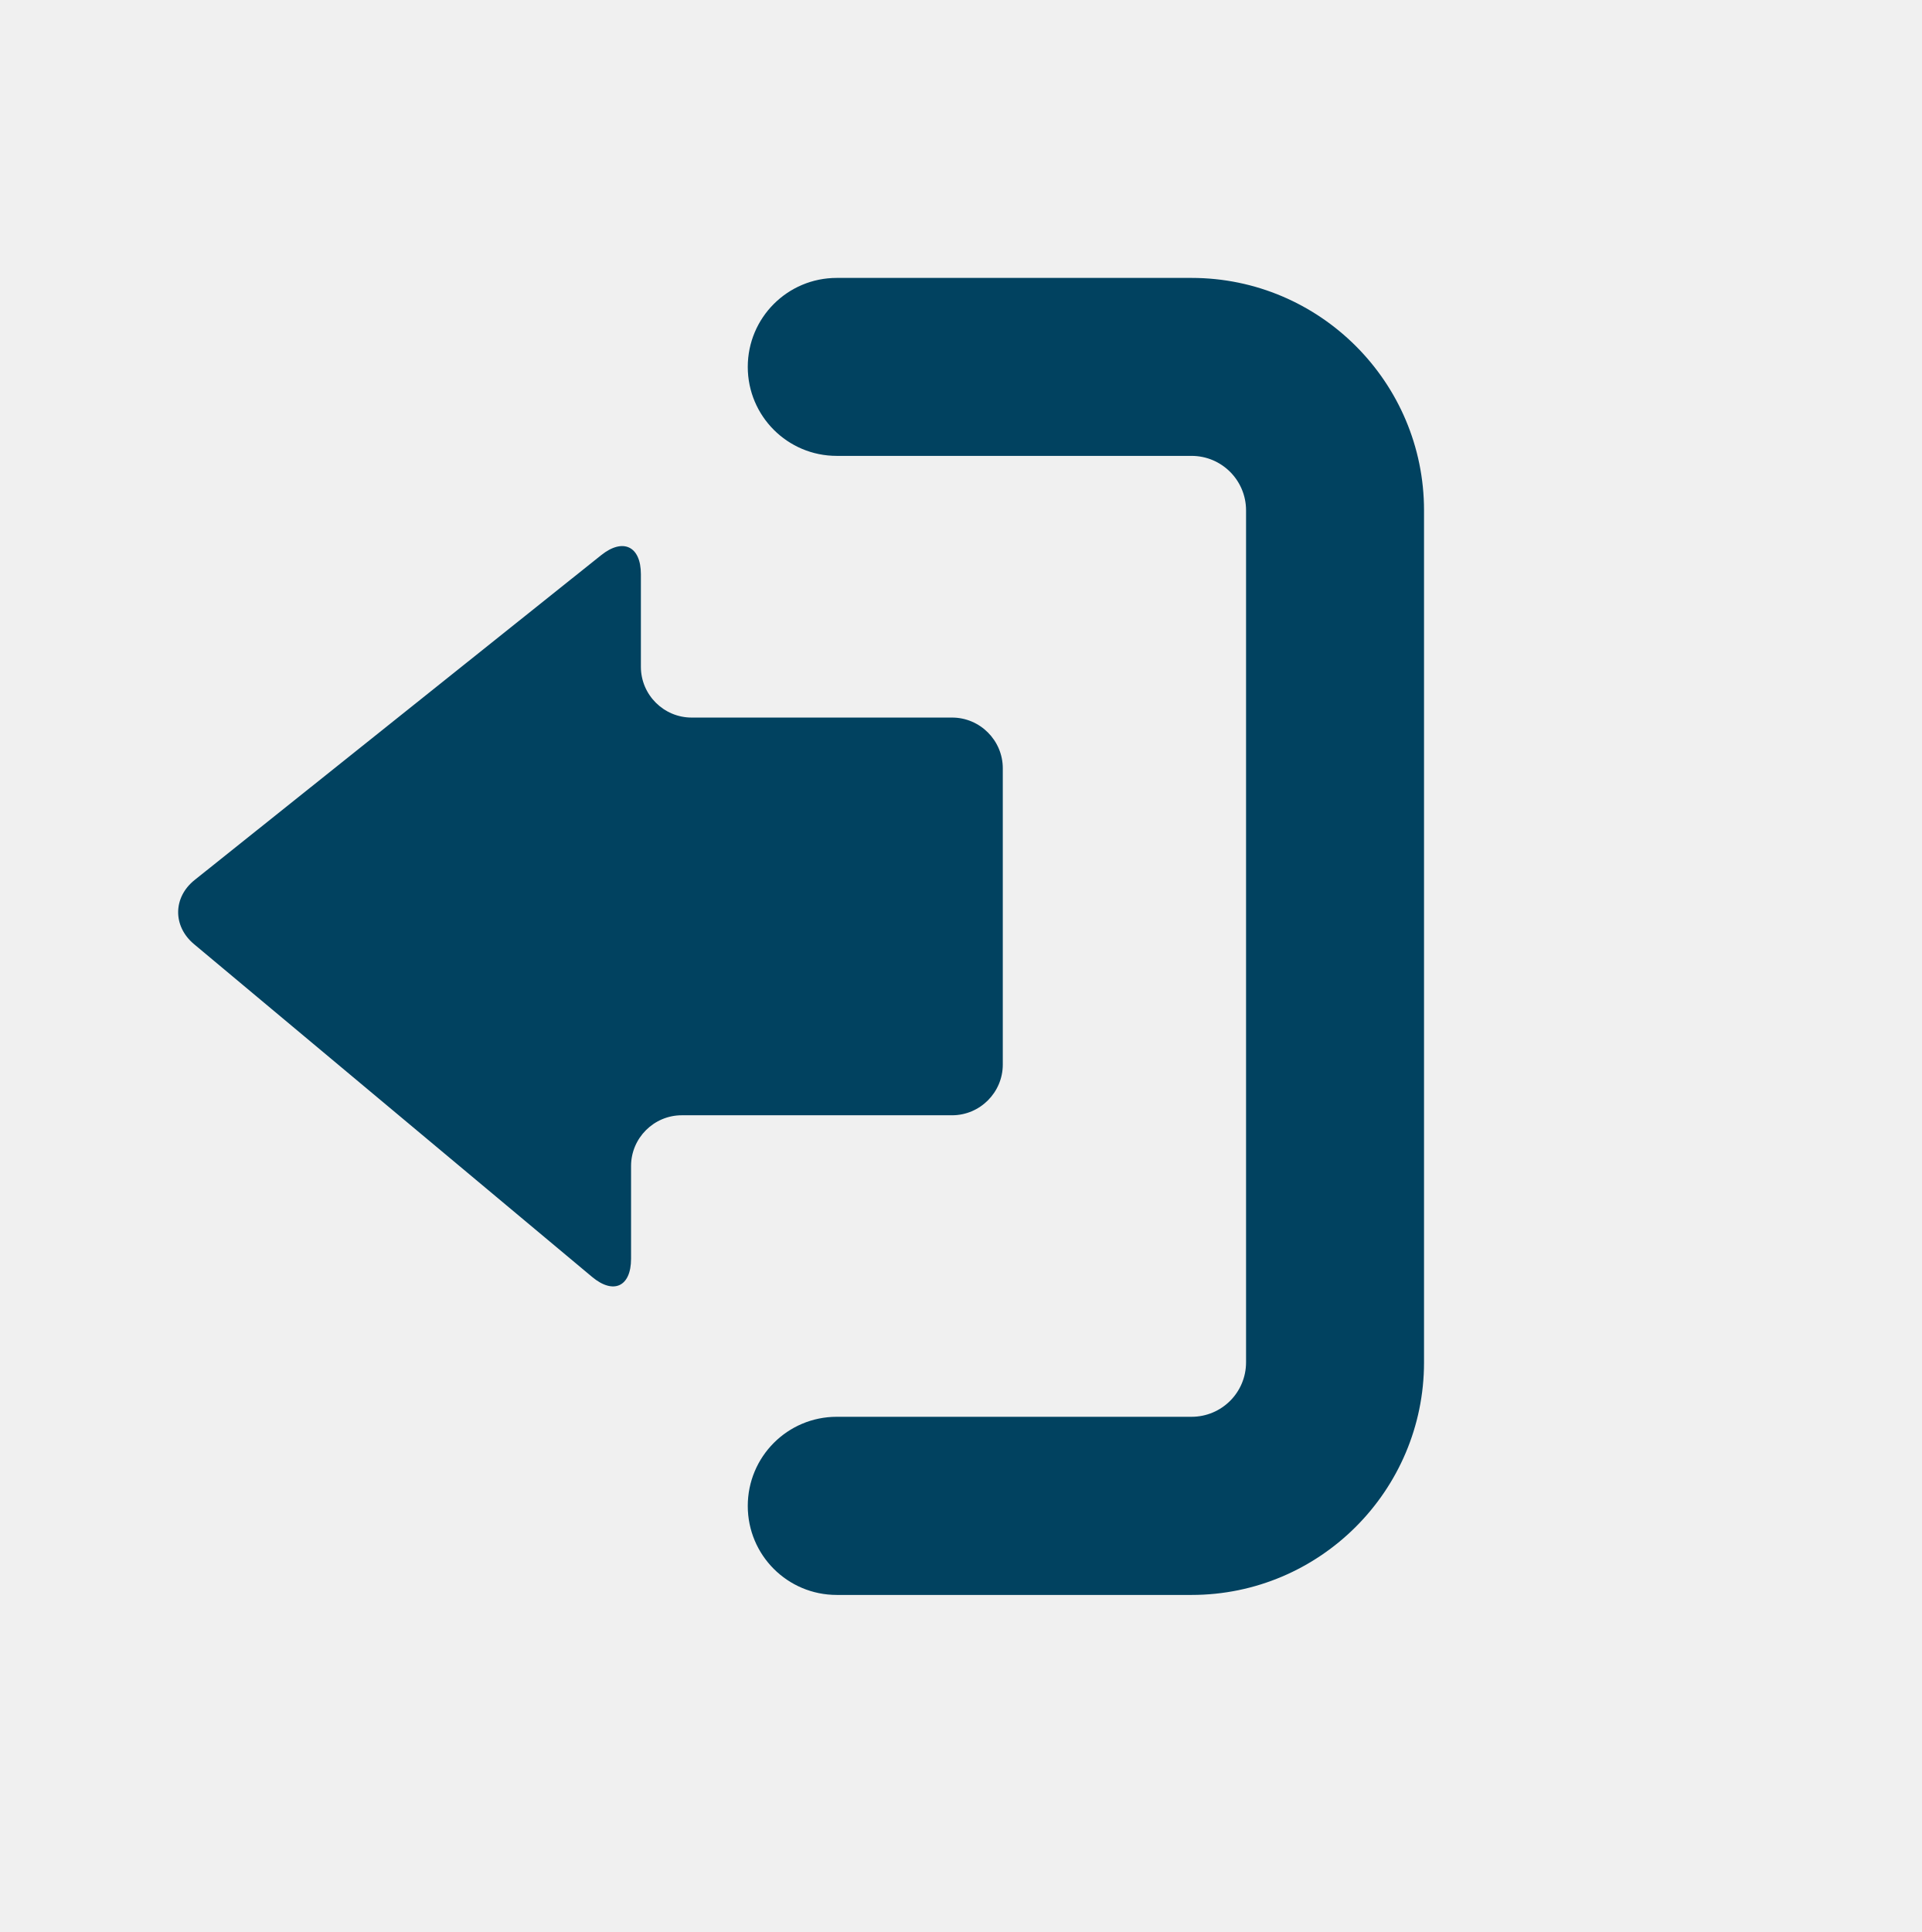
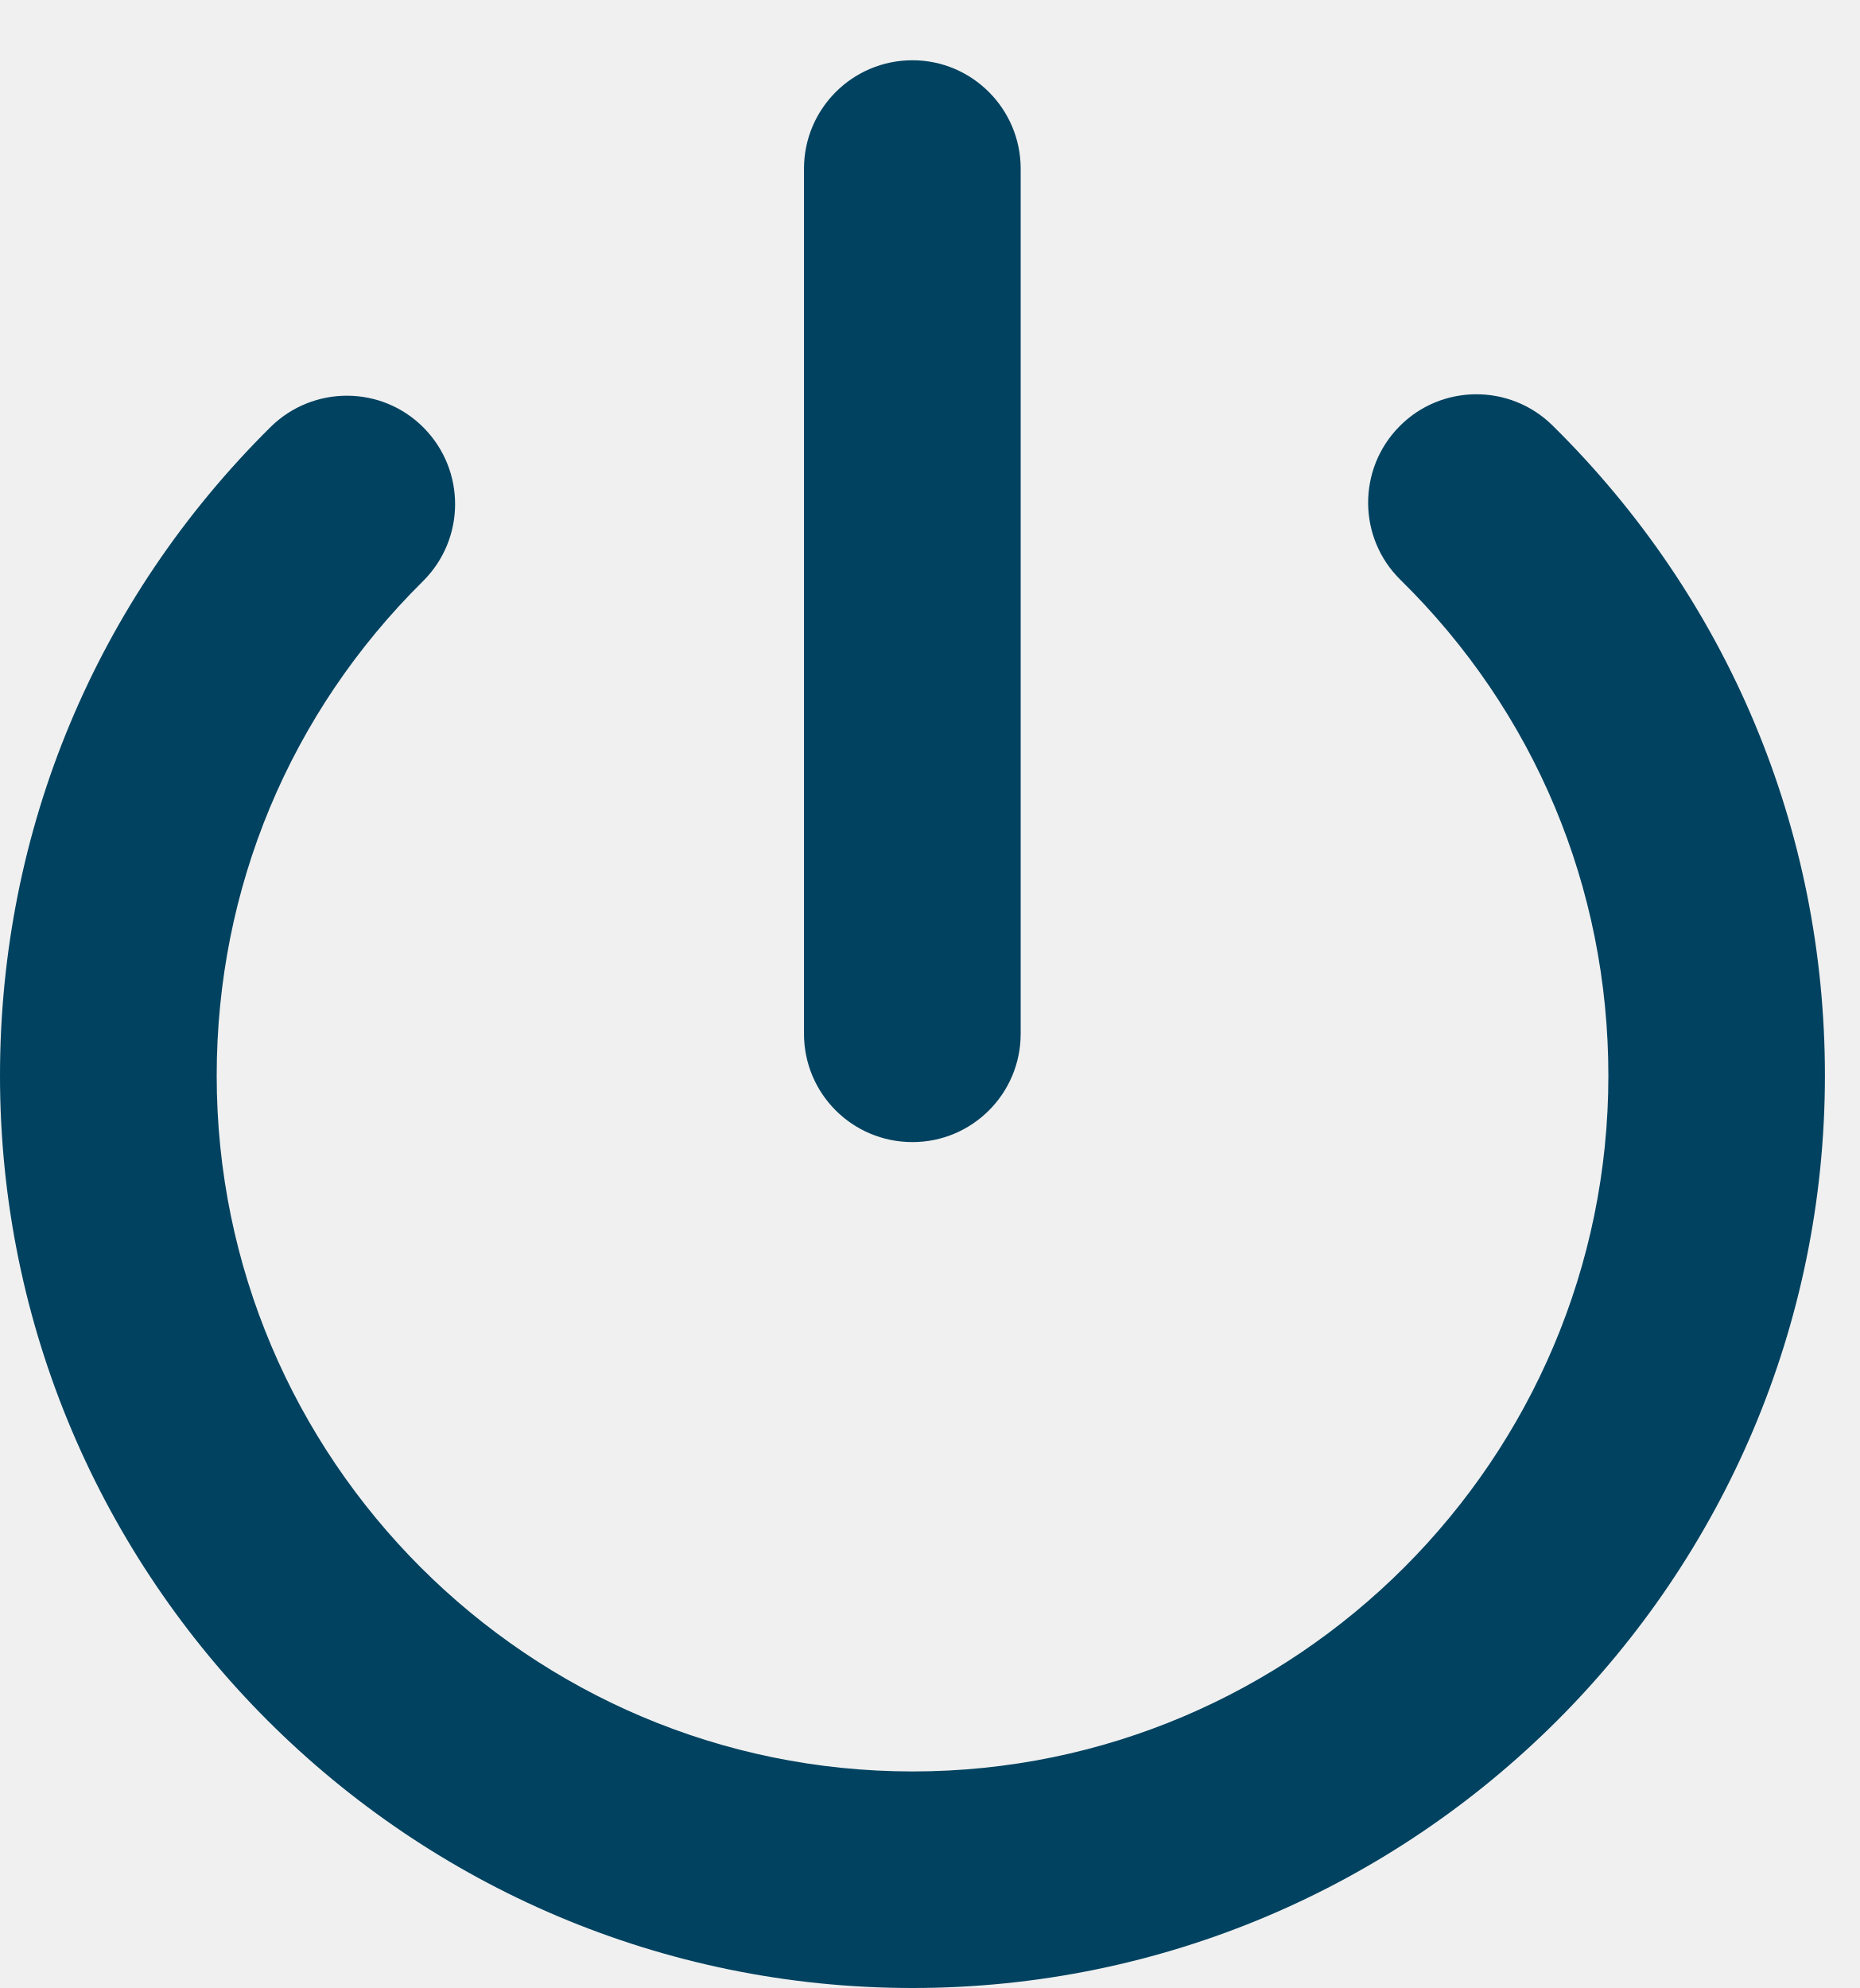
- <svg xmlns="http://www.w3.org/2000/svg" version="1.1" x="0px" y="0px" width="21.9px" height="22.016px" viewBox="0 0 21.9 22.016" enable-background="new 0 0 21.9 22.016" xml:space="preserve">
-   <g id="Ebene_1" display="none">
-     <path fill="#014260" d="M5.74,8.079C5.464,7.71,5.192,7.331,4.905,6.965C4.813,6.848,4.822,6.772,4.9,6.66   c0.5-0.717,1.104-1.322,1.819-1.824c0.127-0.088,0.213-0.102,0.344,0.005c0.355,0.286,0.729,0.552,1.091,0.821   C8.39,5.569,8.617,5.49,8.832,5.385c0.067-0.032,0.13-0.127,0.145-0.203c0.069-0.421,0.122-0.846,0.191-1.267   C9.179,3.854,9.256,3.77,9.314,3.758c0.9-0.185,1.806-0.185,2.708,0.003c0.056,0.013,0.125,0.104,0.135,0.168   c0.07,0.413,0.132,0.828,0.181,1.244c0.018,0.129,0.062,0.203,0.187,0.229c0.021,0.005,0.046,0.012,0.063,0.023   C13.018,5.73,13.374,5.6,13.72,5.26c0.163-0.162,0.378-0.273,0.552-0.426c0.121-0.105,0.205-0.085,0.323-0.003   c0.722,0.502,1.328,1.118,1.837,1.837c0.082,0.118,0.064,0.193-0.021,0.304c-0.256,0.324-0.503,0.654-0.738,0.992   c-0.046,0.063-0.044,0.178-0.027,0.263c0.014,0.089,0.091,0.168,0.104,0.258c0.056,0.368,0.304,0.444,0.623,0.47   c0.323,0.022,0.646,0.083,0.967,0.141c0.058,0.009,0.135,0.077,0.146,0.132c0.19,0.901,0.188,1.808,0.004,2.707   c-0.011,0.062-0.098,0.136-0.159,0.146c-0.413,0.068-0.828,0.133-1.244,0.183c-0.137,0.018-0.215,0.063-0.243,0.198   c-0.015,0.066-0.037,0.139-0.075,0.192c-0.228,0.321-0.137,0.581,0.116,0.852c0.201,0.214,0.354,0.474,0.537,0.703   c0.084,0.104,0.093,0.178,0.019,0.286c-0.515,0.734-1.136,1.356-1.871,1.867c-0.109,0.077-0.186,0.063-0.285-0.019   c-0.323-0.256-0.659-0.494-0.984-0.748c-0.1-0.076-0.176-0.058-0.291-0.03c-0.514,0.119-0.754,0.418-0.742,0.951   c0.006,0.244-0.055,0.494-0.105,0.736c-0.015,0.063-0.1,0.15-0.166,0.165c-0.888,0.175-1.776,0.177-2.663-0.003   c-0.063-0.016-0.146-0.105-0.159-0.171C9.103,16.83,9.054,16.412,8.982,16c-0.018-0.084-0.101-0.174-0.177-0.229   c-0.456-0.318-0.855-0.229-1.229,0.165c-0.154,0.162-0.364,0.27-0.533,0.414c-0.104,0.092-0.182,0.075-0.285,0.005   c-0.729-0.507-1.347-1.125-1.854-1.854c-0.082-0.116-0.072-0.194,0.015-0.307c0.255-0.32,0.503-0.651,0.738-0.988   c0.046-0.064,0.043-0.18,0.029-0.266c-0.018-0.088-0.094-0.168-0.104-0.256c-0.05-0.372-0.302-0.447-0.62-0.471   c-0.315-0.024-0.632-0.078-0.943-0.139c-0.068-0.014-0.163-0.095-0.178-0.156c-0.181-0.895-0.183-1.79,0.001-2.687   c0.015-0.061,0.101-0.136,0.16-0.146C4.415,9.02,4.839,8.969,5.26,8.897C5.336,8.885,5.43,8.823,5.463,8.755   C5.567,8.539,5.646,8.312,5.74,8.079z M10.624,7.996C9.216,7.995,8.08,9.135,8.082,10.548c0.002,1.397,1.134,2.53,2.536,2.532   c1.401,0.004,2.565-1.158,2.552-2.552C13.157,9.132,12.017,7.998,10.624,7.996z" />
-     <g display="inline">
-       <g>
-         <g>
-           <path fill="#014260" d="M16.455,17.196c0,0.469-0.383,0.852-0.851,0.852H5.85c-0.469,0-0.852-0.383-0.852-0.852v-3.119      c0-0.469,0.226-0.852,0.5-0.852c0.275,0,0.5,0.383,0.5,0.852v2.119c0,0.469,0.383,0.852,0.852,0.852h7.754      c0.468,0,0.851-0.383,0.851-0.852V5.326c0-0.469-0.383-0.852-0.851-0.852H6.85c-0.469,0-0.852,0.383-0.852,0.852v2.042      c0,0.468-0.225,0.851-0.5,0.851c-0.274,0-0.5-0.383-0.5-0.851V4.326c0-0.469,0.383-0.852,0.852-0.852h9.754      c0.468,0,0.851,0.383,0.851,0.852V17.196z" />
-         </g>
-       </g>
-     </g>
-     <g id="Pfeil_25" display="inline">
-       <g>
-         <g>
-           <g>
-             <path fill="#014260" d="M14.478,10.463c0-0.468-0.383-0.852-0.851-0.852h-2.786c-0.468,0-0.851-0.383-0.851-0.851V7.128       c0-0.468-0.332-0.66-0.736-0.426l-6.149,3.545c-0.405,0.233-0.405,0.615,0,0.85l6.149,3.544       c0.404,0.233,0.736,0.042,0.736-0.426v-1.633c0-0.468,0.383-0.852,0.851-0.852h2.786c0.468,0,0.851-0.383,0.851-0.851V10.463z" />
-           </g>
-         </g>
-       </g>
-     </g>
+ <svg xmlns="http://www.w3.org/2000/svg" version="1.1" id="Ebene_1" x="0px" y="0px" width="14.192px" height="15.175px" viewBox="0 0 14.192 15.175" enable-background="new 0 0 14.192 15.175" xml:space="preserve">
+   <g>
+     <path fill="#004260" stroke="#FFFFFF" stroke-width="30" stroke-miterlimit="10" d="M4.291-1.415" />
  </g>
-   <g id="Ebene_2">
-     <g>
-       <g>
-         <g>
-           <g>
-             <path fill="#014260" d="M6.747,14.551c0.244,0.204,0.444,0.111,0.444-0.207v-1.057c0-0.318,0.26-0.578,0.578-0.578h3.08       c0.318,0,0.578-0.26,0.578-0.578V8.755c0-0.318-0.26-0.578-0.578-0.578H7.881c-0.318,0-0.578-0.26-0.578-0.578V6.543       c0-0.318-0.203-0.416-0.452-0.217l-4.632,3.701c-0.249,0.198-0.252,0.528-0.008,0.732L6.747,14.551z" />
-           </g>
-         </g>
-       </g>
-     </g>
-     <g>
-       <path fill="#014260" d="M13.578,18.175H9.535c-0.561,0-1.014-0.453-1.014-1.014s0.453-1.016,1.014-1.016h4.043    c0.343,0,0.621-0.277,0.621-0.621V5.816c0-0.343-0.278-0.621-0.621-0.621H9.535c-0.561,0-1.014-0.454-1.014-1.014    c0-0.56,0.453-1.014,1.014-1.014h4.043c1.461,0,2.649,1.189,2.649,2.649v9.709C16.227,16.986,15.039,18.175,13.578,18.175z" />
-     </g>
+   <g>
+     <path fill="#004260" d="M6.965,15.175C3.125,15.175,0,12.051,0,8.211c0-1.875,0.734-3.633,2.066-4.952   c0.325-0.32,0.849-0.318,1.169,0.007c0.321,0.326,0.318,0.848-0.006,1.17C2.213,5.441,1.654,6.781,1.654,8.211   c0,2.927,2.382,5.311,5.312,5.311c2.927,0,5.311-2.384,5.311-5.311c0-1.435-0.563-2.779-1.587-3.785   c-0.326-0.32-0.329-0.845-0.009-1.17c0.319-0.325,0.844-0.329,1.169-0.009c1.34,1.321,2.08,3.083,2.08,4.964   C13.929,12.051,10.804,15.175,6.965,15.175z" />
+   </g>
+   <g>
+     <path fill="#004260" d="M6.965,8.718c-0.458,0-0.828-0.369-0.828-0.827V1.288c0-0.457,0.37-0.828,0.828-0.828   c0.455,0,0.826,0.371,0.826,0.828v6.603C7.791,8.349,7.42,8.718,6.965,8.718z" />
  </g>
</svg>
